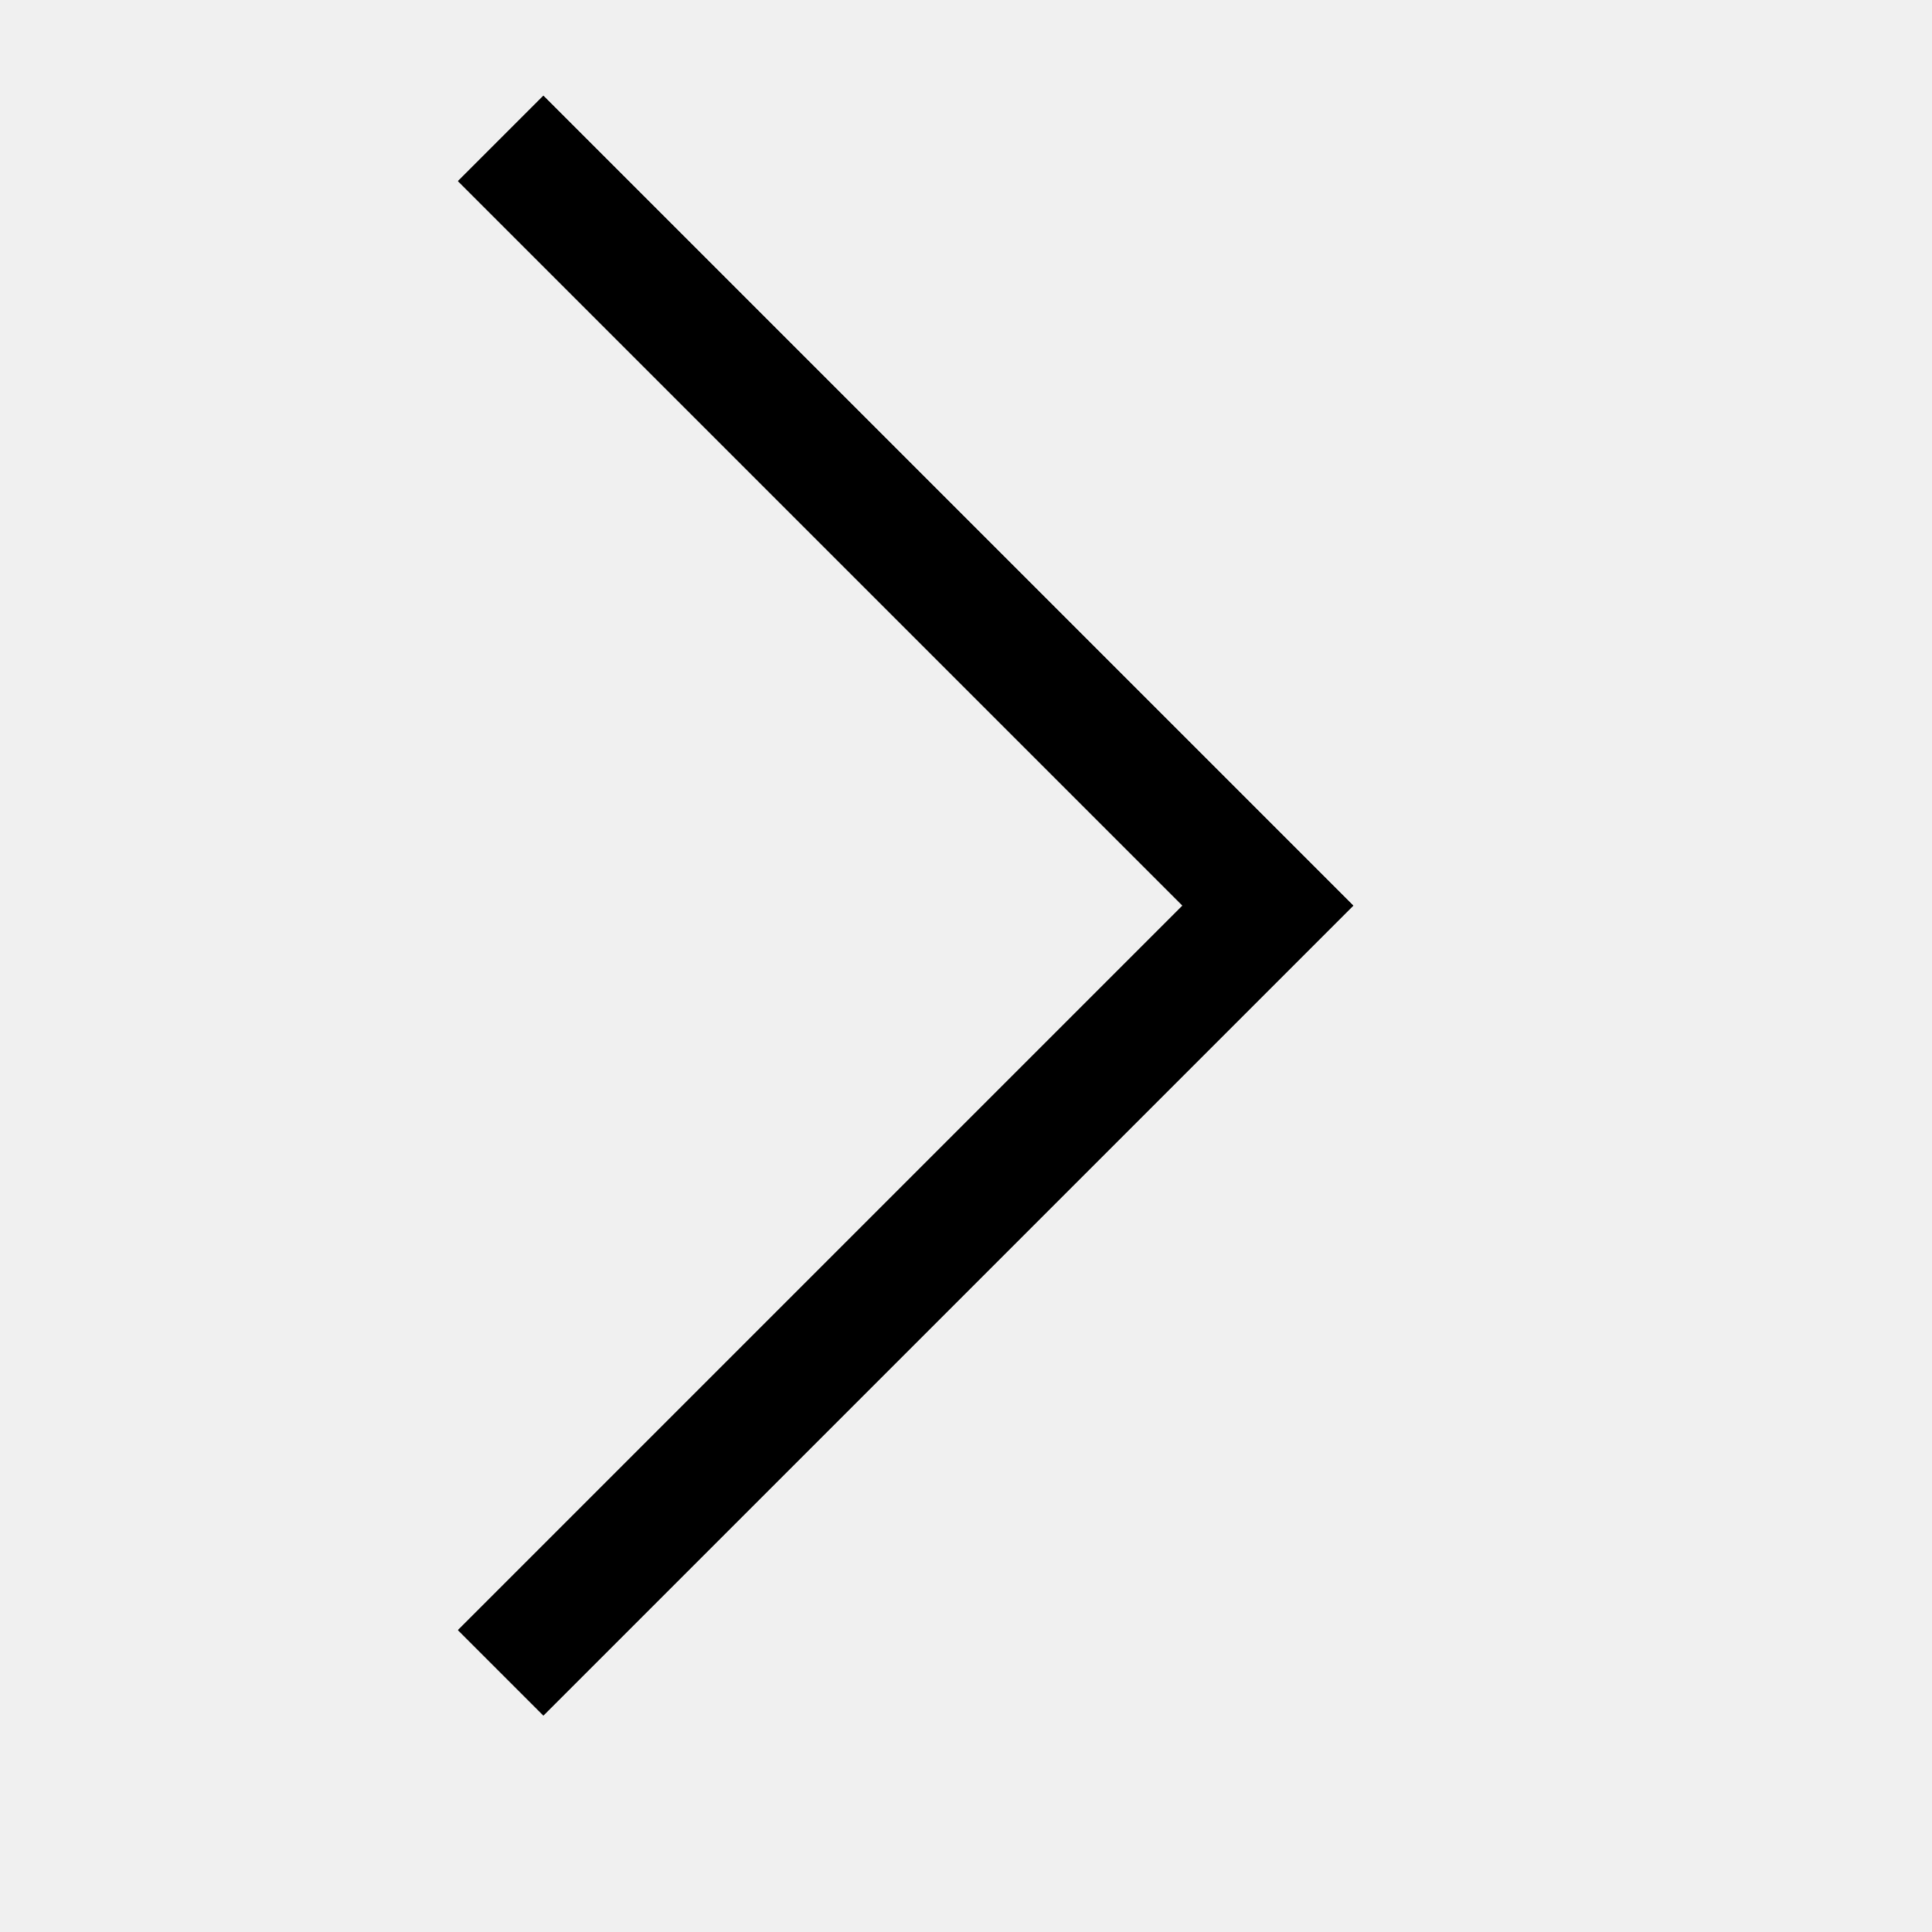
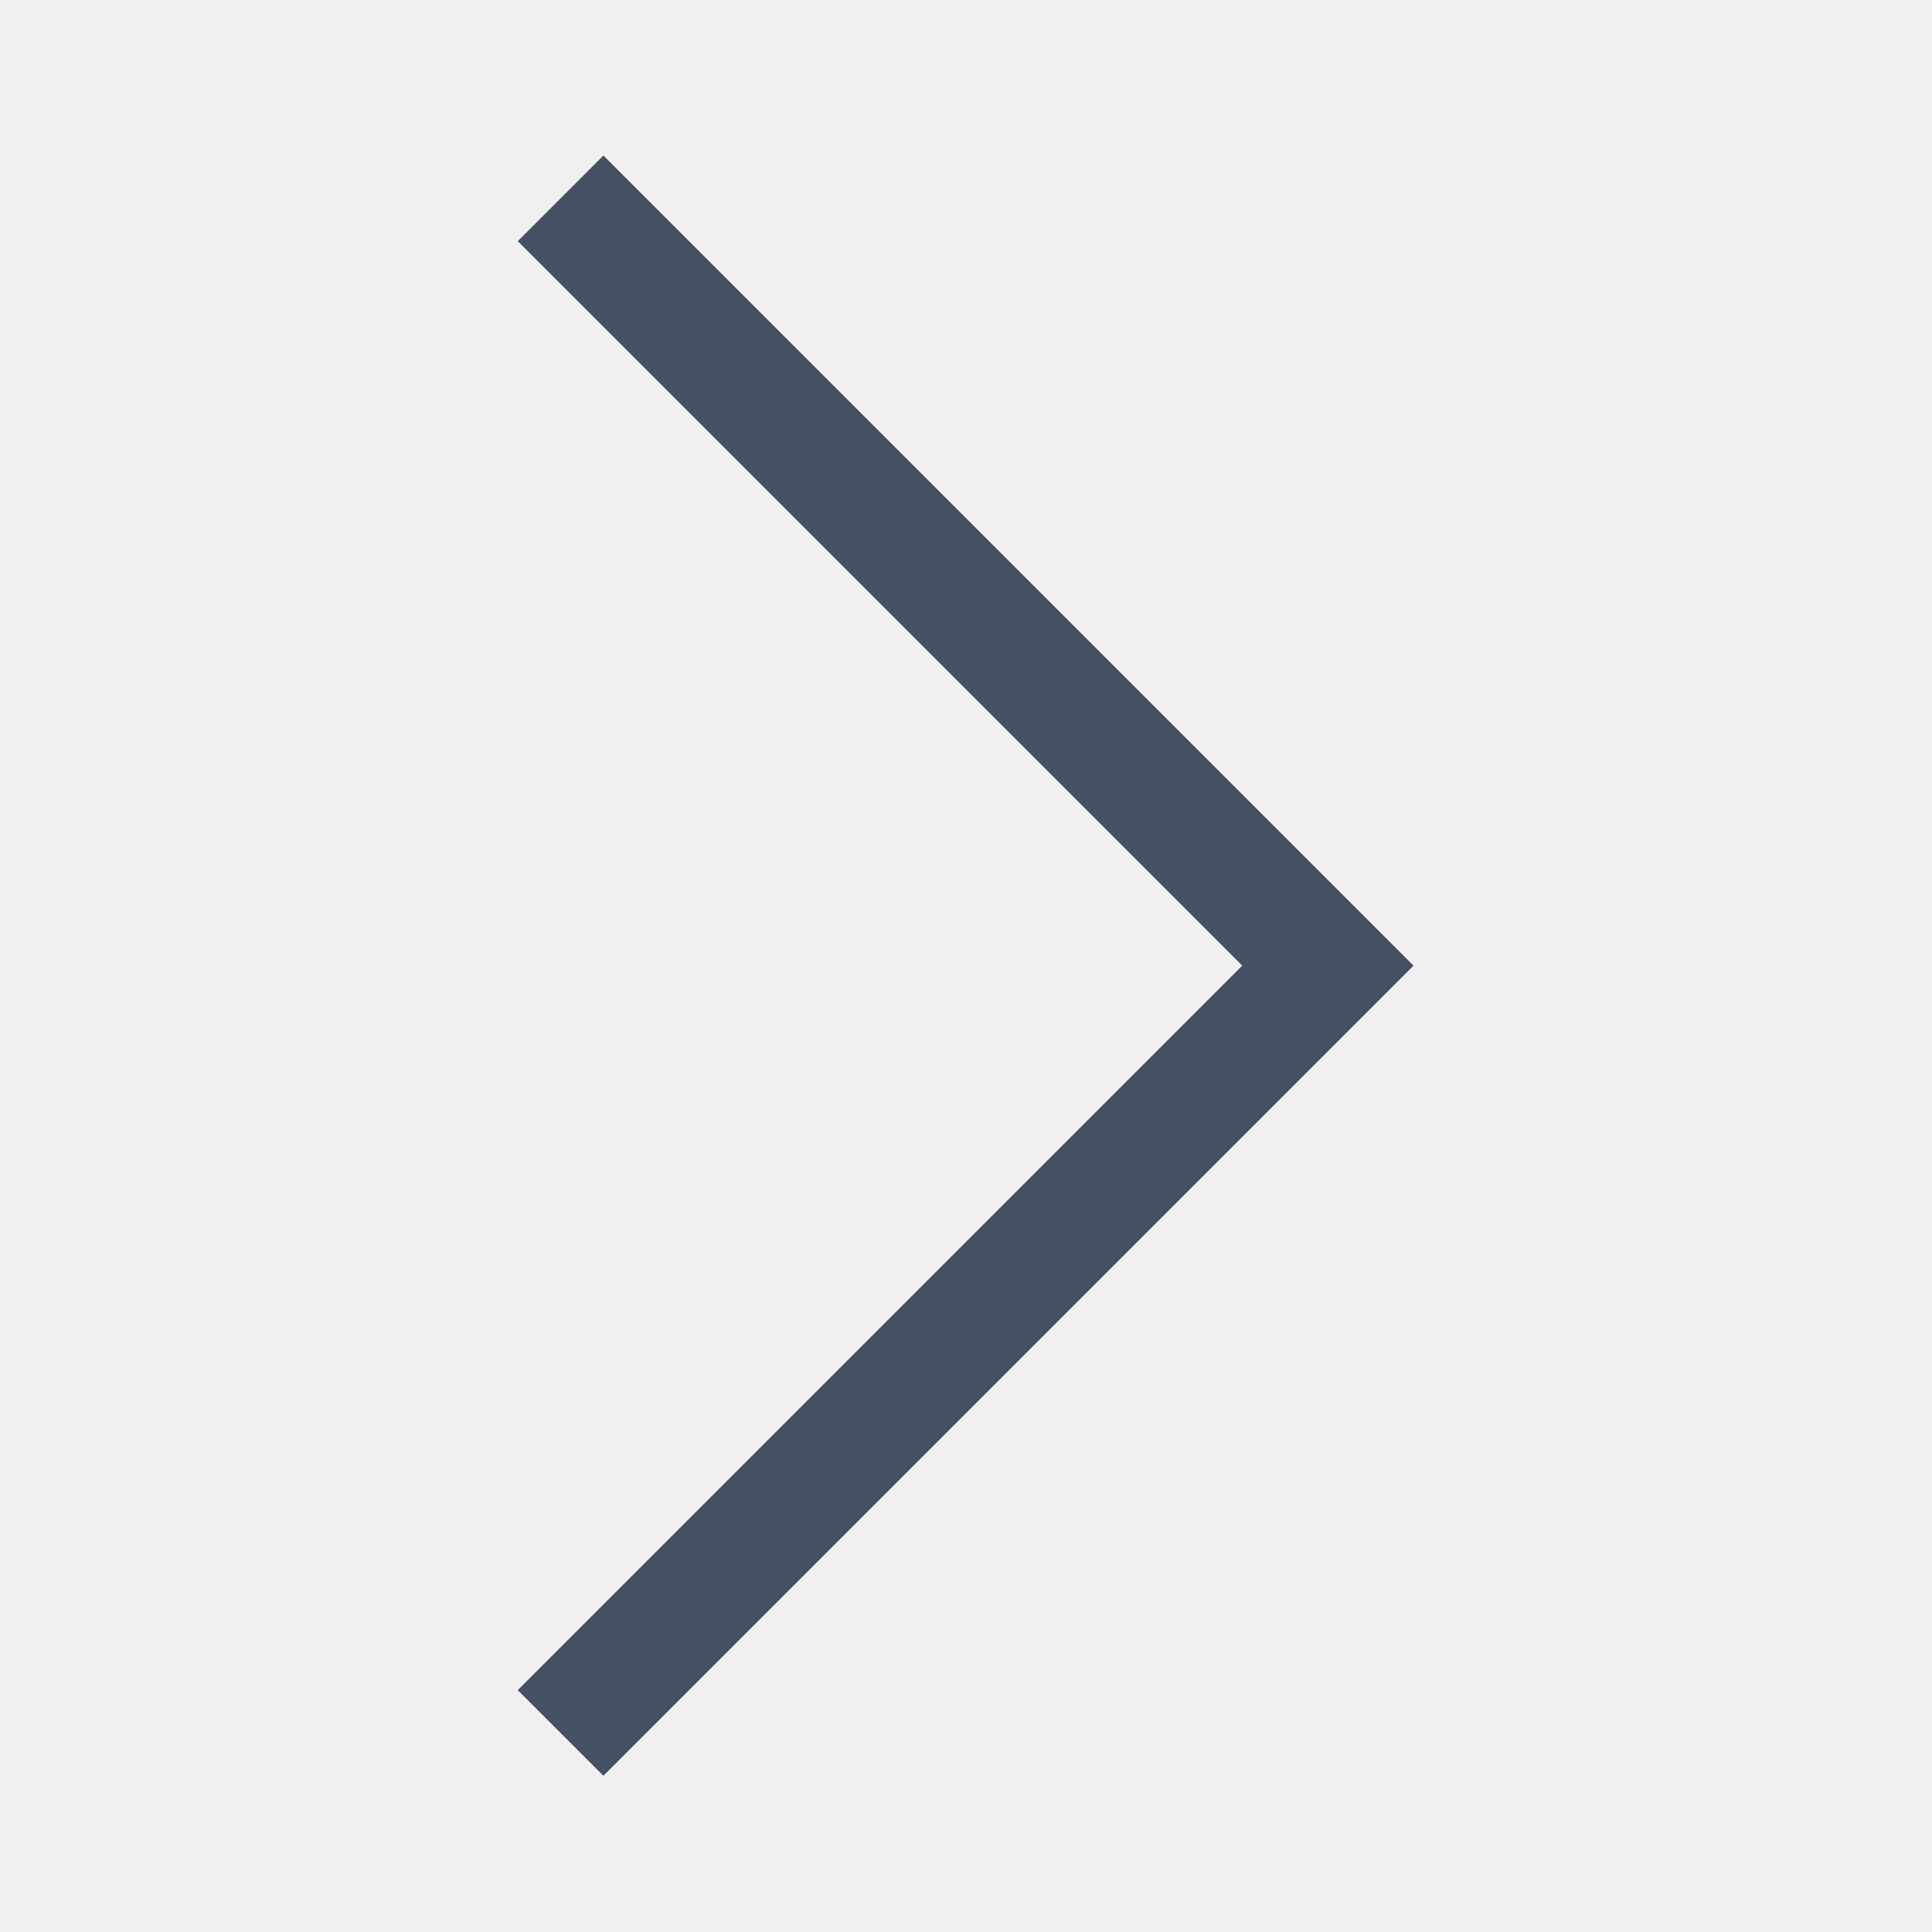
<svg xmlns="http://www.w3.org/2000/svg" xmlns:xlink="http://www.w3.org/1999/xlink" width="16px" height="16px" viewBox="0 0 16 16" version="1.1">
  <defs>
-     <path d="M10.5,6.793 L11.207,7.5 L4.5,14.207 L3.793,13.5 L9.793,7.5 L3.793,1.5 L4.5,0.793 L10.5,6.793 Z" id="path-1" />
+     <path d="M4.997,1.29 L11.704,7.997 L10.997,8.704 L4.997,14.704 L4.29,13.997 L10.29,7.997 L4.29,1.997 L4.997,1.29 Z" id="path-1" />
  </defs>
  <g id="Symbols" stroke="none" stroke-width="1" fill="none" fill-rule="evenodd">
    <g id="Icons-/-General-/-16-/-Chevron">
      <mask id="mask-2" fill="white">
        <use xlink:href="#path-1" />
      </mask>
      <use id="Combined-Shape" fill="#000000" fill-rule="nonzero" xlink:href="#path-1" />
-       <g id="Colors-/-Black" mask="url(#mask-2)" fill="#000000">
+       <g id="Colors-/-305-Dark-Grey" mask="url(#mask-2)" fill="#455065">
        <rect id="Rectangle" x="0" y="0" width="16" height="16" />
      </g>
    </g>
  </g>
</svg>
